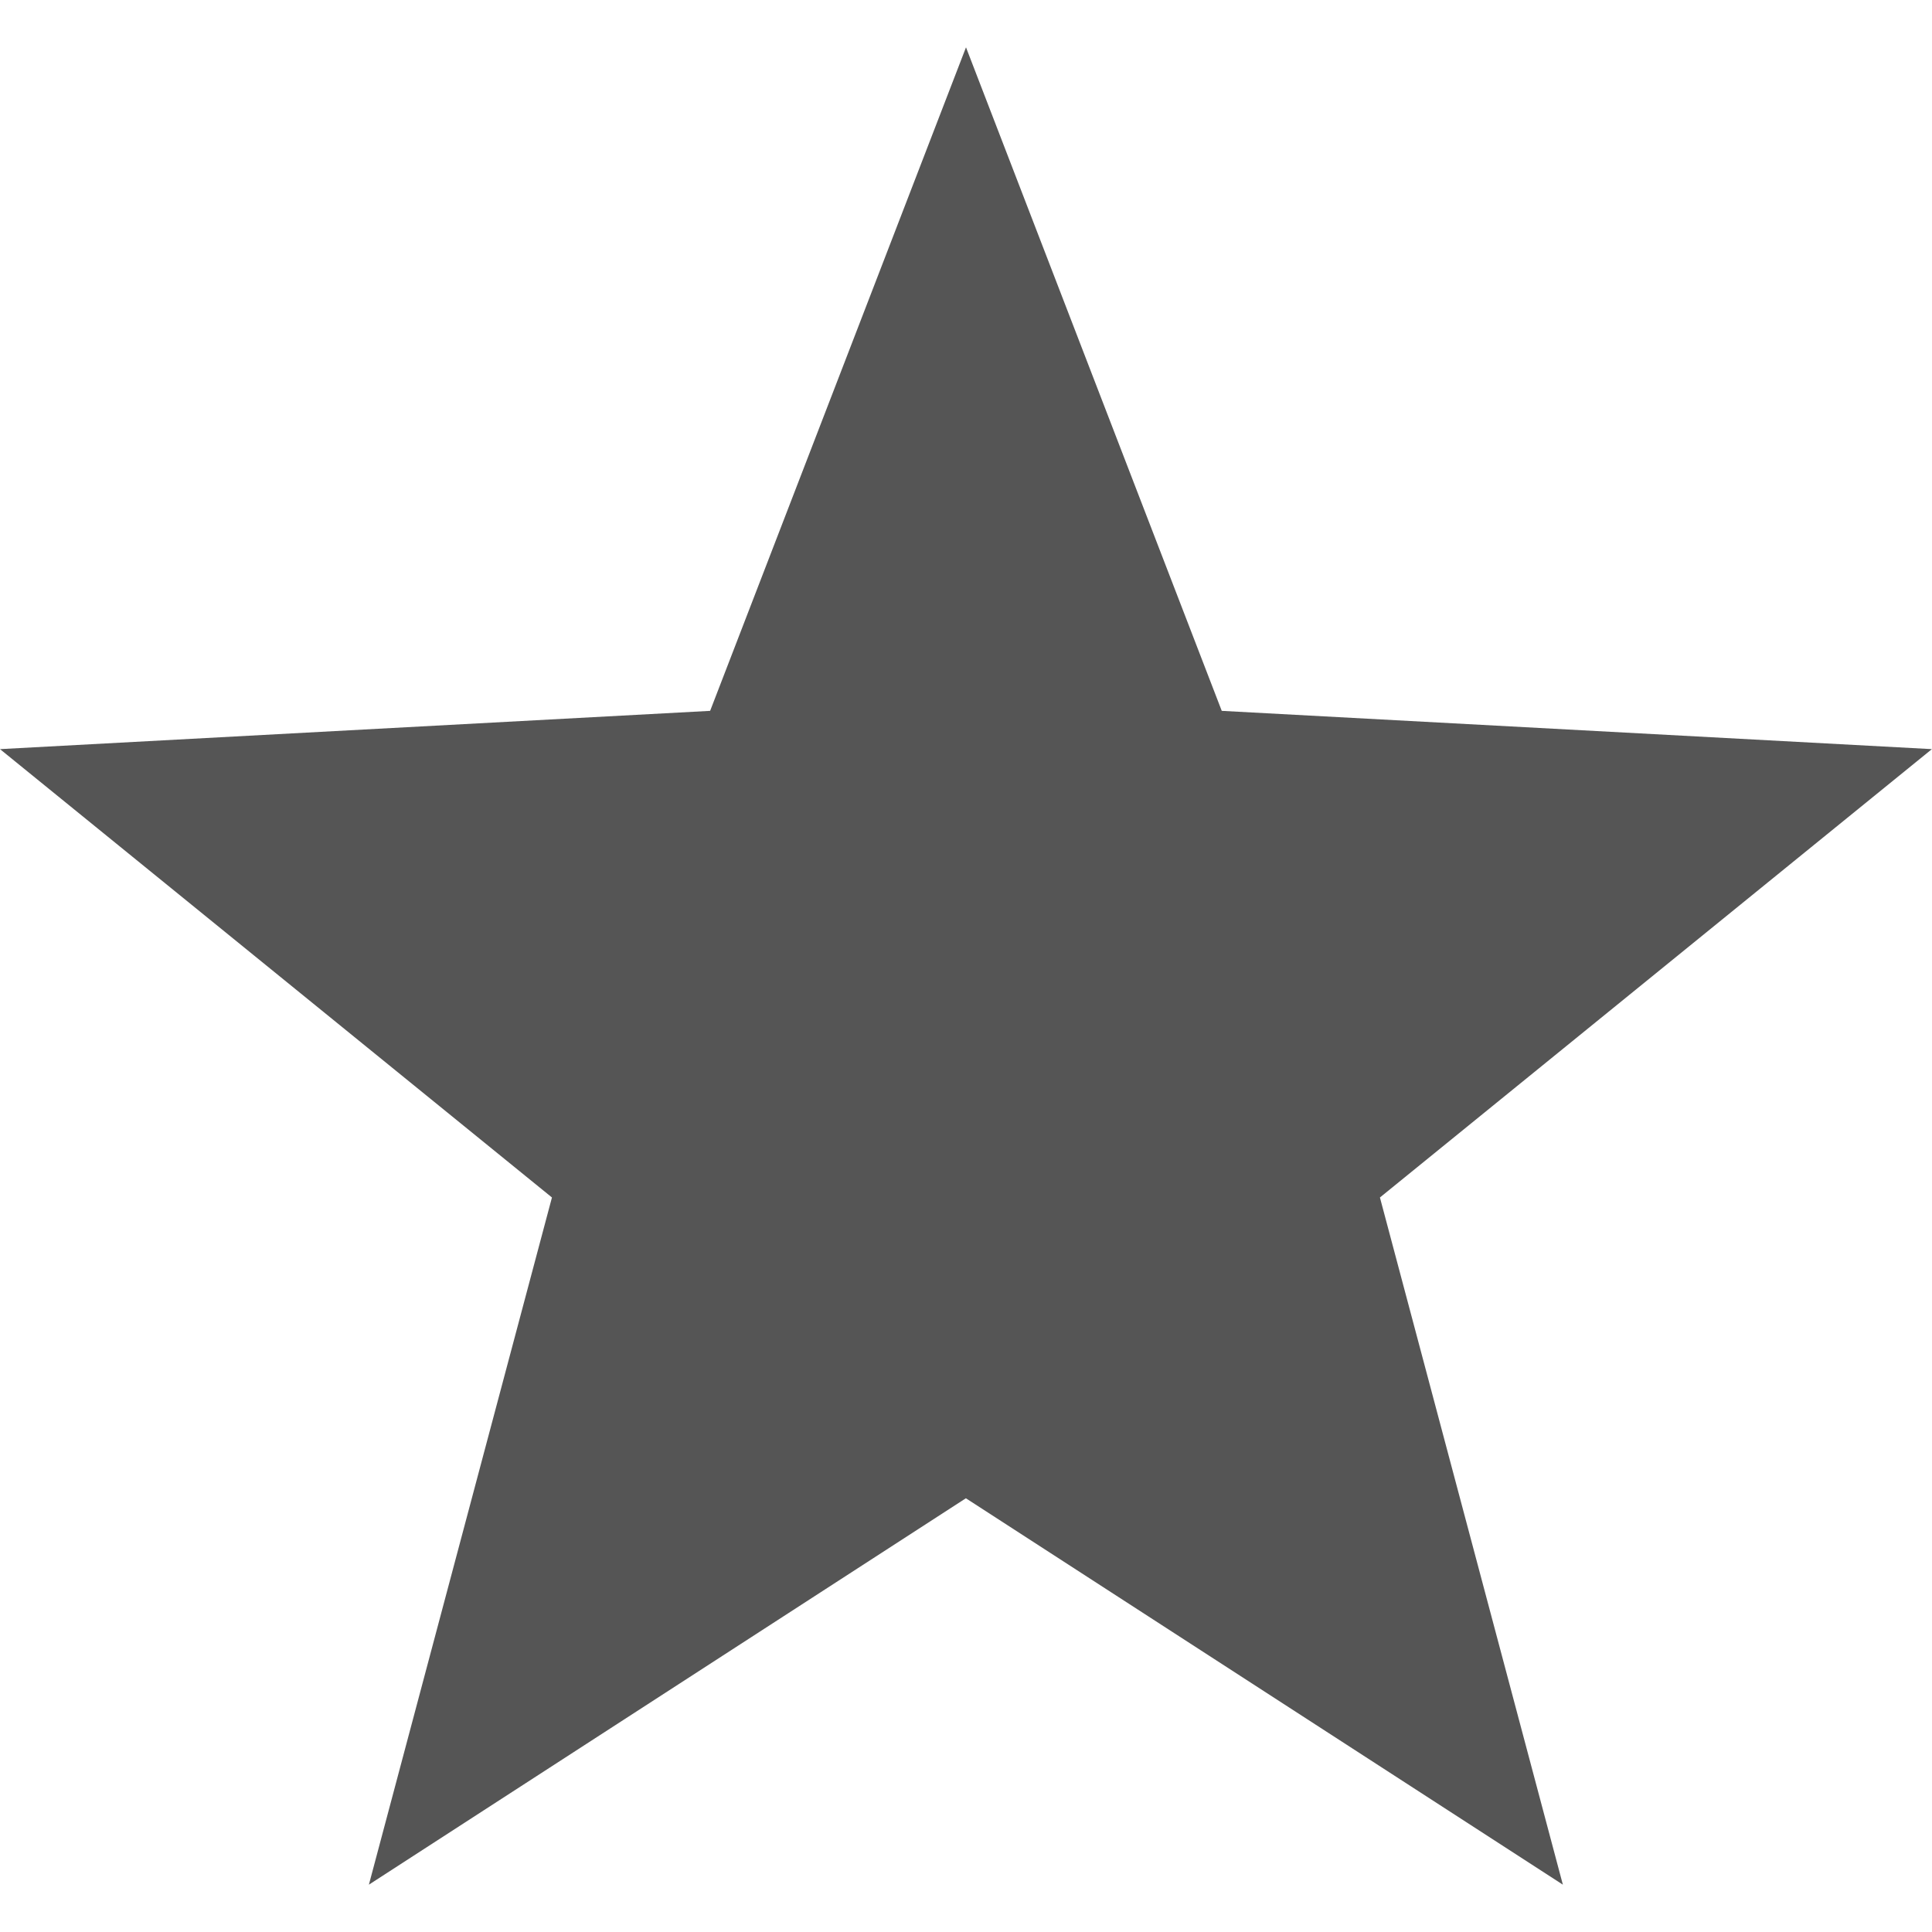
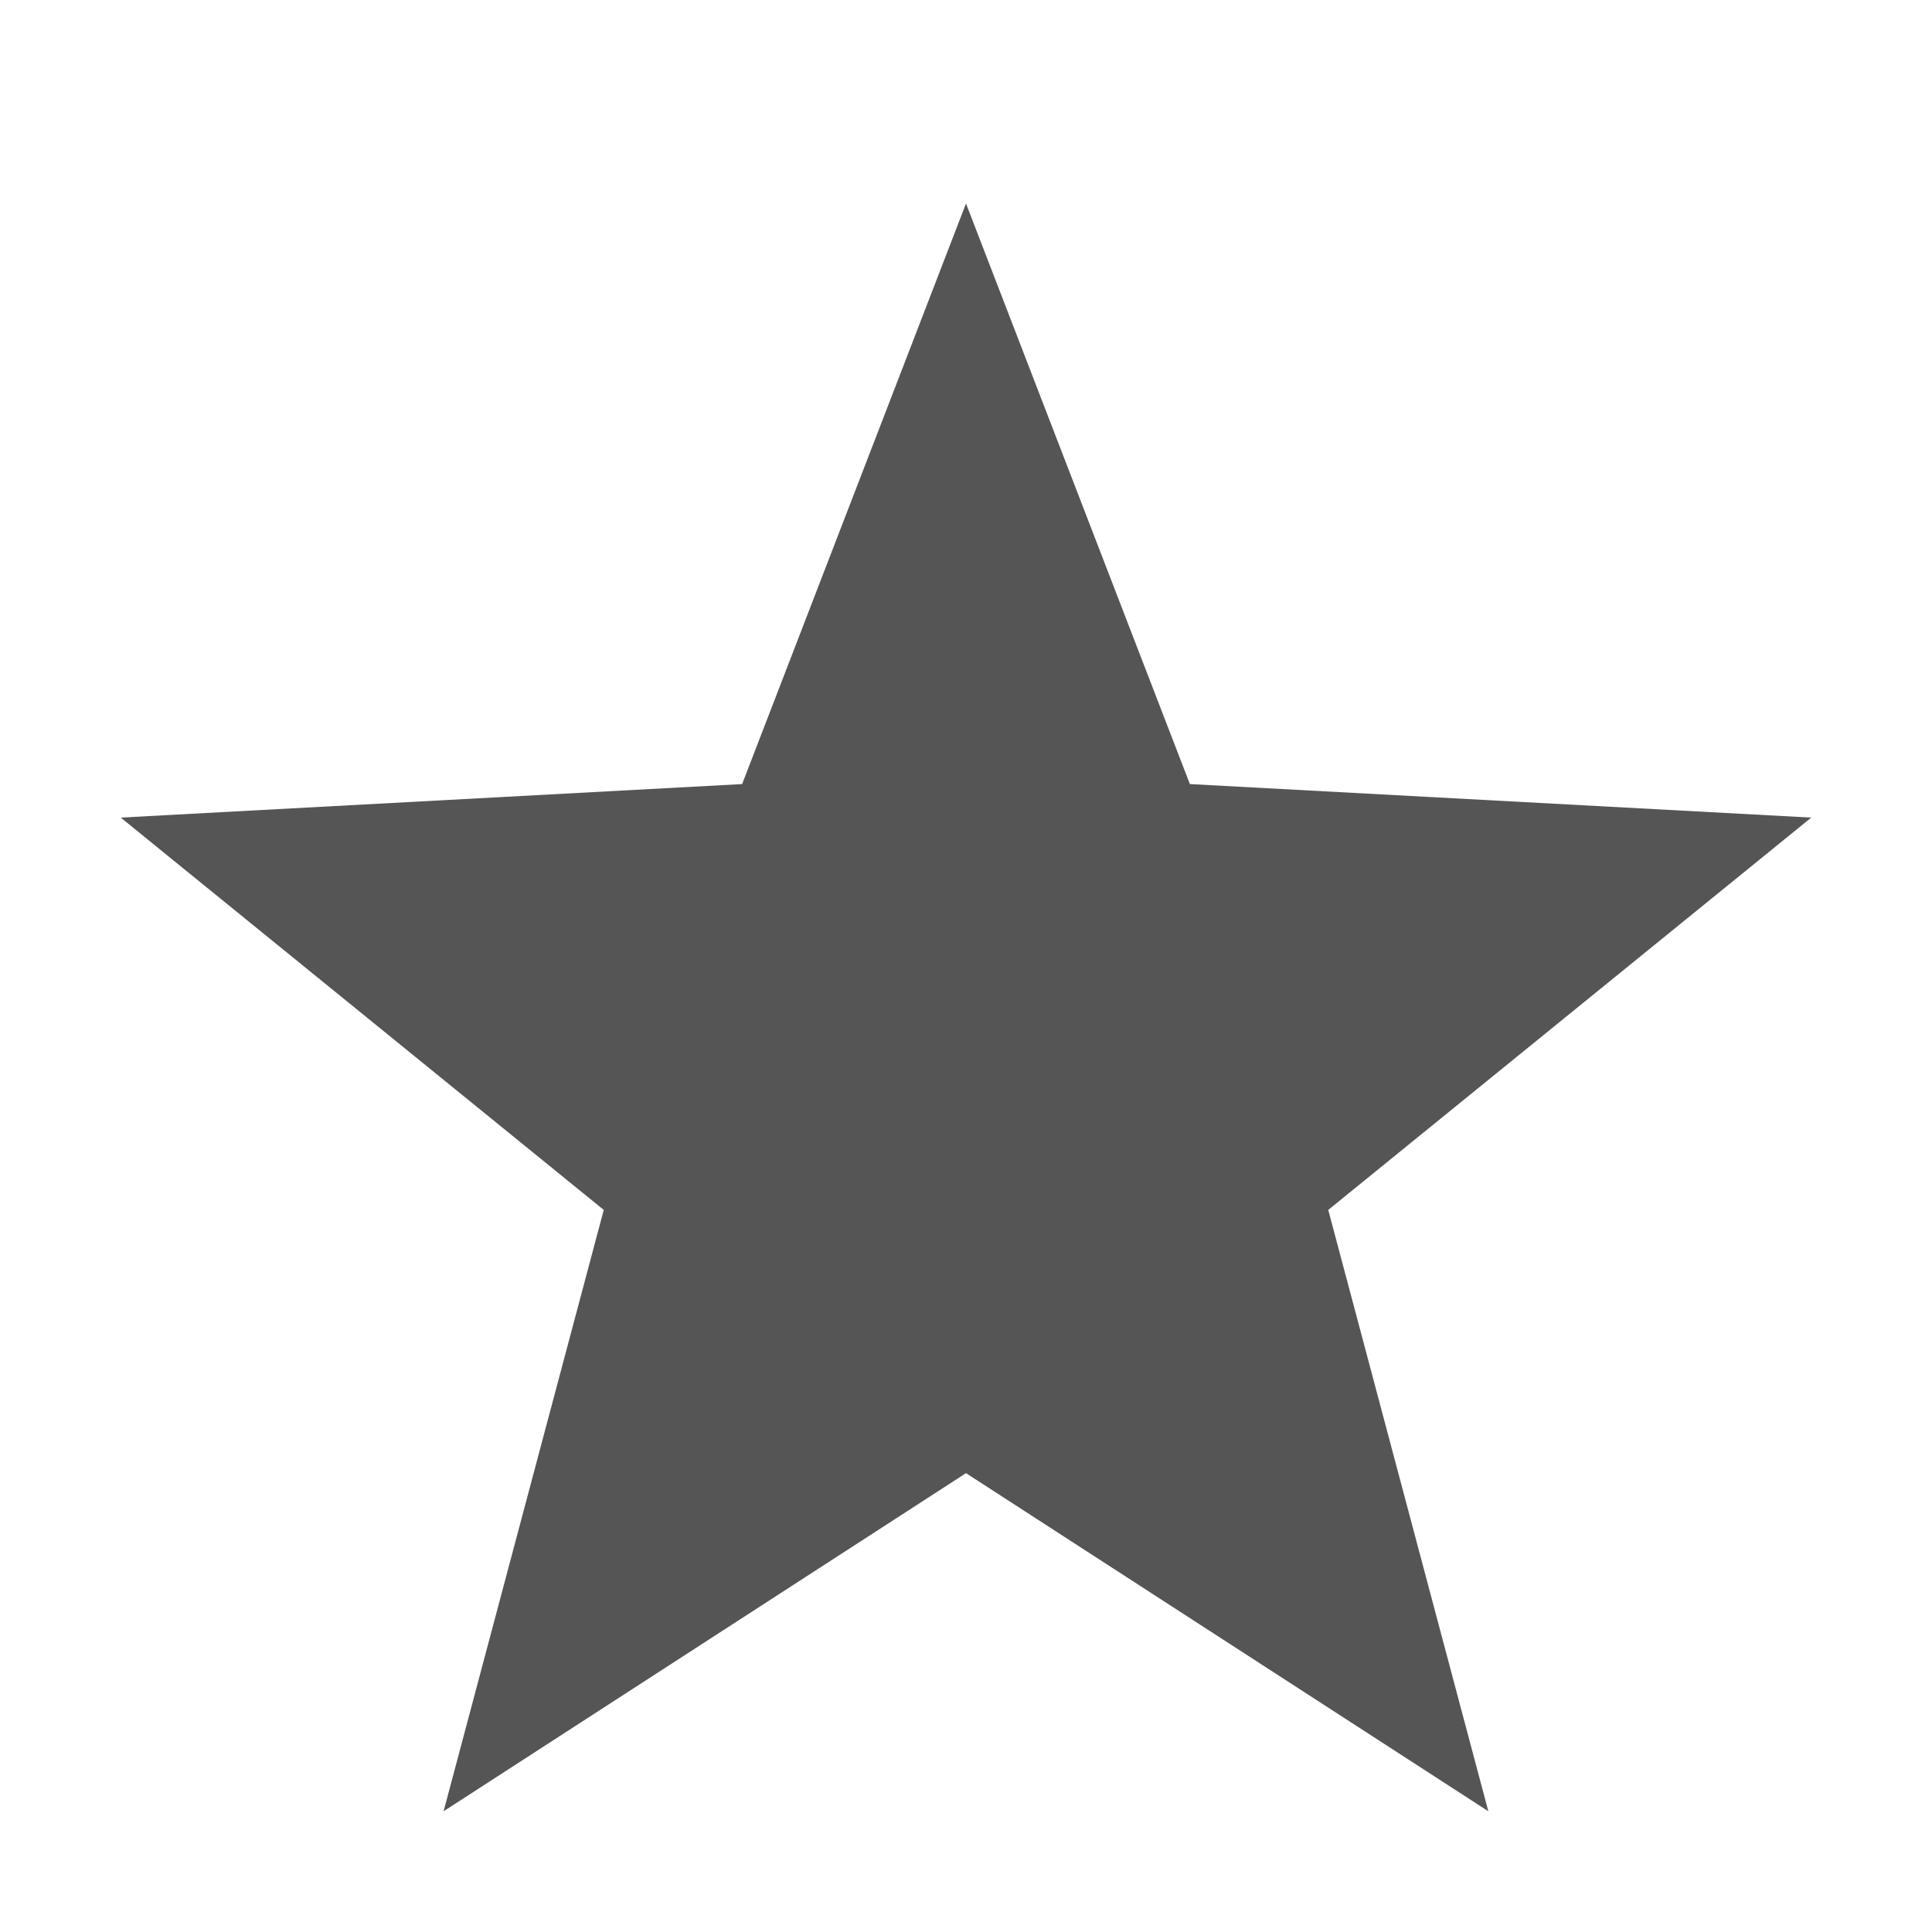
- <svg xmlns="http://www.w3.org/2000/svg" xmlns:ns1="http://www.openswatchbook.org/uri/2009/osb" height="16" id="svg7384" style="enable-background:new" version="1.1" width="16">
+ <svg xmlns="http://www.w3.org/2000/svg" height="48" id="svg7384" style="enable-background:new" version="1.1" width="48">
  <defs id="defs7386">
-     <linearGradient id="linearGradient6882" ns1:paint="solid">
-       <stop id="stop6884" offset="0" style="stop-color:#555555;stop-opacity:1;" />
-     </linearGradient>
-     <linearGradient id="linearGradient5606" ns1:paint="solid">
-       <stop id="stop5608" offset="0" style="stop-color:#000000;stop-opacity:1;" />
-     </linearGradient>
    <filter id="filter7554" style="color-interpolation-filters:sRGB">
      <feBlend id="feBlend7556" in2="BackgroundImage" mode="darken" />
    </filter>
  </defs>
-   <g id="layer9" style="display:inline" transform="translate(-745.0002,435)" />
-   <g id="layer10" style="display:inline;filter:url(#filter7554)" transform="translate(-745.0002,435)" />
-   <g id="layer1" style="display:inline" transform="translate(-504,-182)">
-     <path d="m 512,182.392 -2.119,5.495 -5.881,0.317 4.571,3.713 -1.516,5.691 4.944,-3.2 4.944,3.2 -1.515,-5.691 4.571,-3.713 -5.881,-0.317 z" id="polygon5122-0-6" style="color:#000000;font-style:normal;font-variant:normal;font-weight:normal;font-stretch:normal;line-height:normal;font-family:sans-serif;-inkscape-font-specification:sans-serif;text-indent:0;text-align:start;text-decoration:none;text-decoration-line:none;letter-spacing:normal;word-spacing:normal;text-transform:none;direction:ltr;block-progression:tb;writing-mode:lr-tb;baseline-shift:baseline;text-anchor:start;display:inline;overflow:visible;visibility:visible;fill:#555555;fill-opacity:1;stroke:none;stroke-width:5.359;marker:none;enable-background:accumulate" />
+   <g id="layer9" style="display:inline" transform="translate(-745.0002,467)" />
+   <g id="layer10" style="display:inline;filter:url(#filter7554)" transform="translate(-745.0002,467)" />
+   <g id="layer1" style="display:inline" transform="translate(-504,-150)">
+     <path d="M 528,155.056 522.438,169.48 507,170.313 519,180.06 515.021,195 528,186.6 540.977,195 537,180.06 549,170.313 533.562,169.48 Z" id="polygon5122-0-6" style="color:#000000;font-style:normal;font-variant:normal;font-weight:normal;font-stretch:normal;line-height:normal;font-family:sans-serif;-inkscape-font-specification:sans-serif;text-indent:0;text-align:start;text-decoration:none;text-decoration-line:none;letter-spacing:normal;word-spacing:normal;text-transform:none;writing-mode:lr-tb;direction:ltr;baseline-shift:baseline;text-anchor:start;display:inline;overflow:visible;visibility:visible;fill:#555555;fill-opacity:1;stroke:none;stroke-width:14.069;marker:none;enable-background:accumulate" />
  </g>
-   <g id="layer14" style="display:inline" transform="translate(-745.0002,435)" />
-   <g id="layer15" style="display:inline" transform="translate(-745.0002,435)" />
-   <g id="g71291" style="display:inline" transform="translate(-745.0002,435)" />
-   <g id="layer2" style="display:inline" transform="translate(-504,-32)" />
-   <g id="layer12" style="display:inline" transform="translate(-745.0002,435)" />
+   <g id="layer14" style="display:inline" transform="translate(-745.0002,467)" />
+   <g id="layer15" style="display:inline" transform="translate(-745.0002,467)" />
+   <g id="g71291" style="display:inline" transform="translate(-745.0002,467)" />
+   <g id="layer2" style="display:inline" transform="translate(-504)" />
+   <g id="layer12" style="display:inline" transform="translate(-745.0002,467)" />
</svg>
